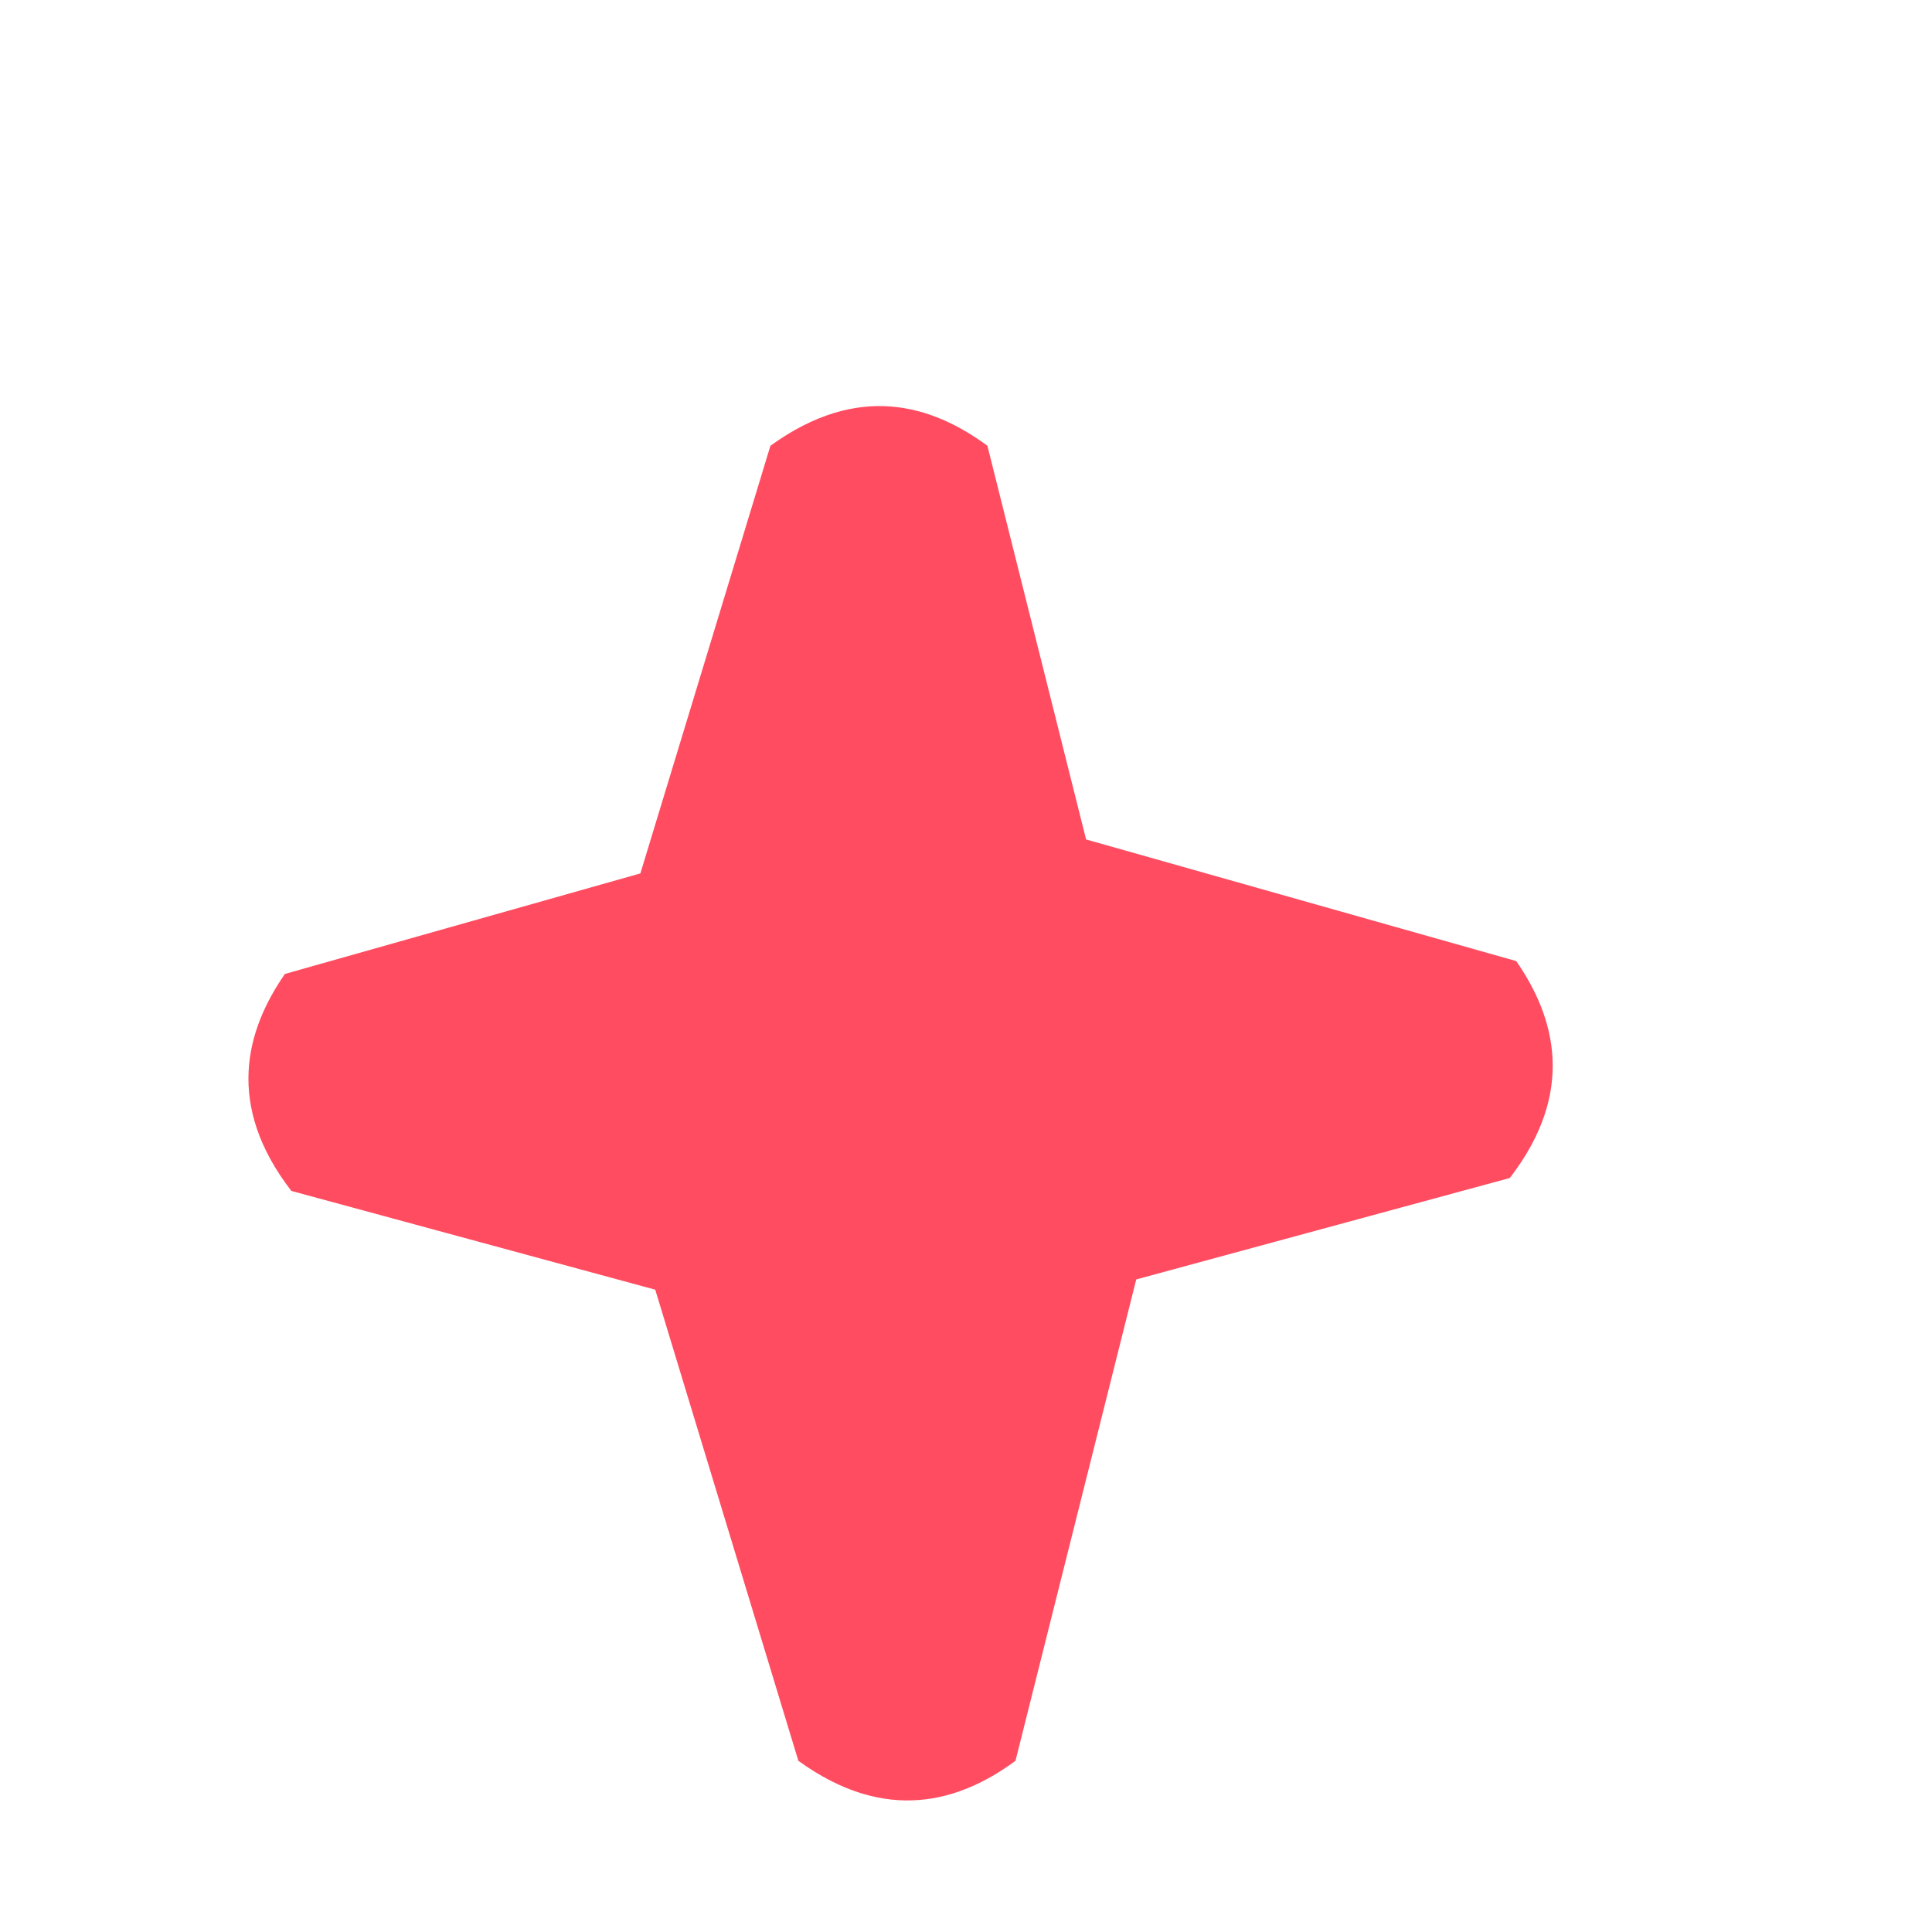
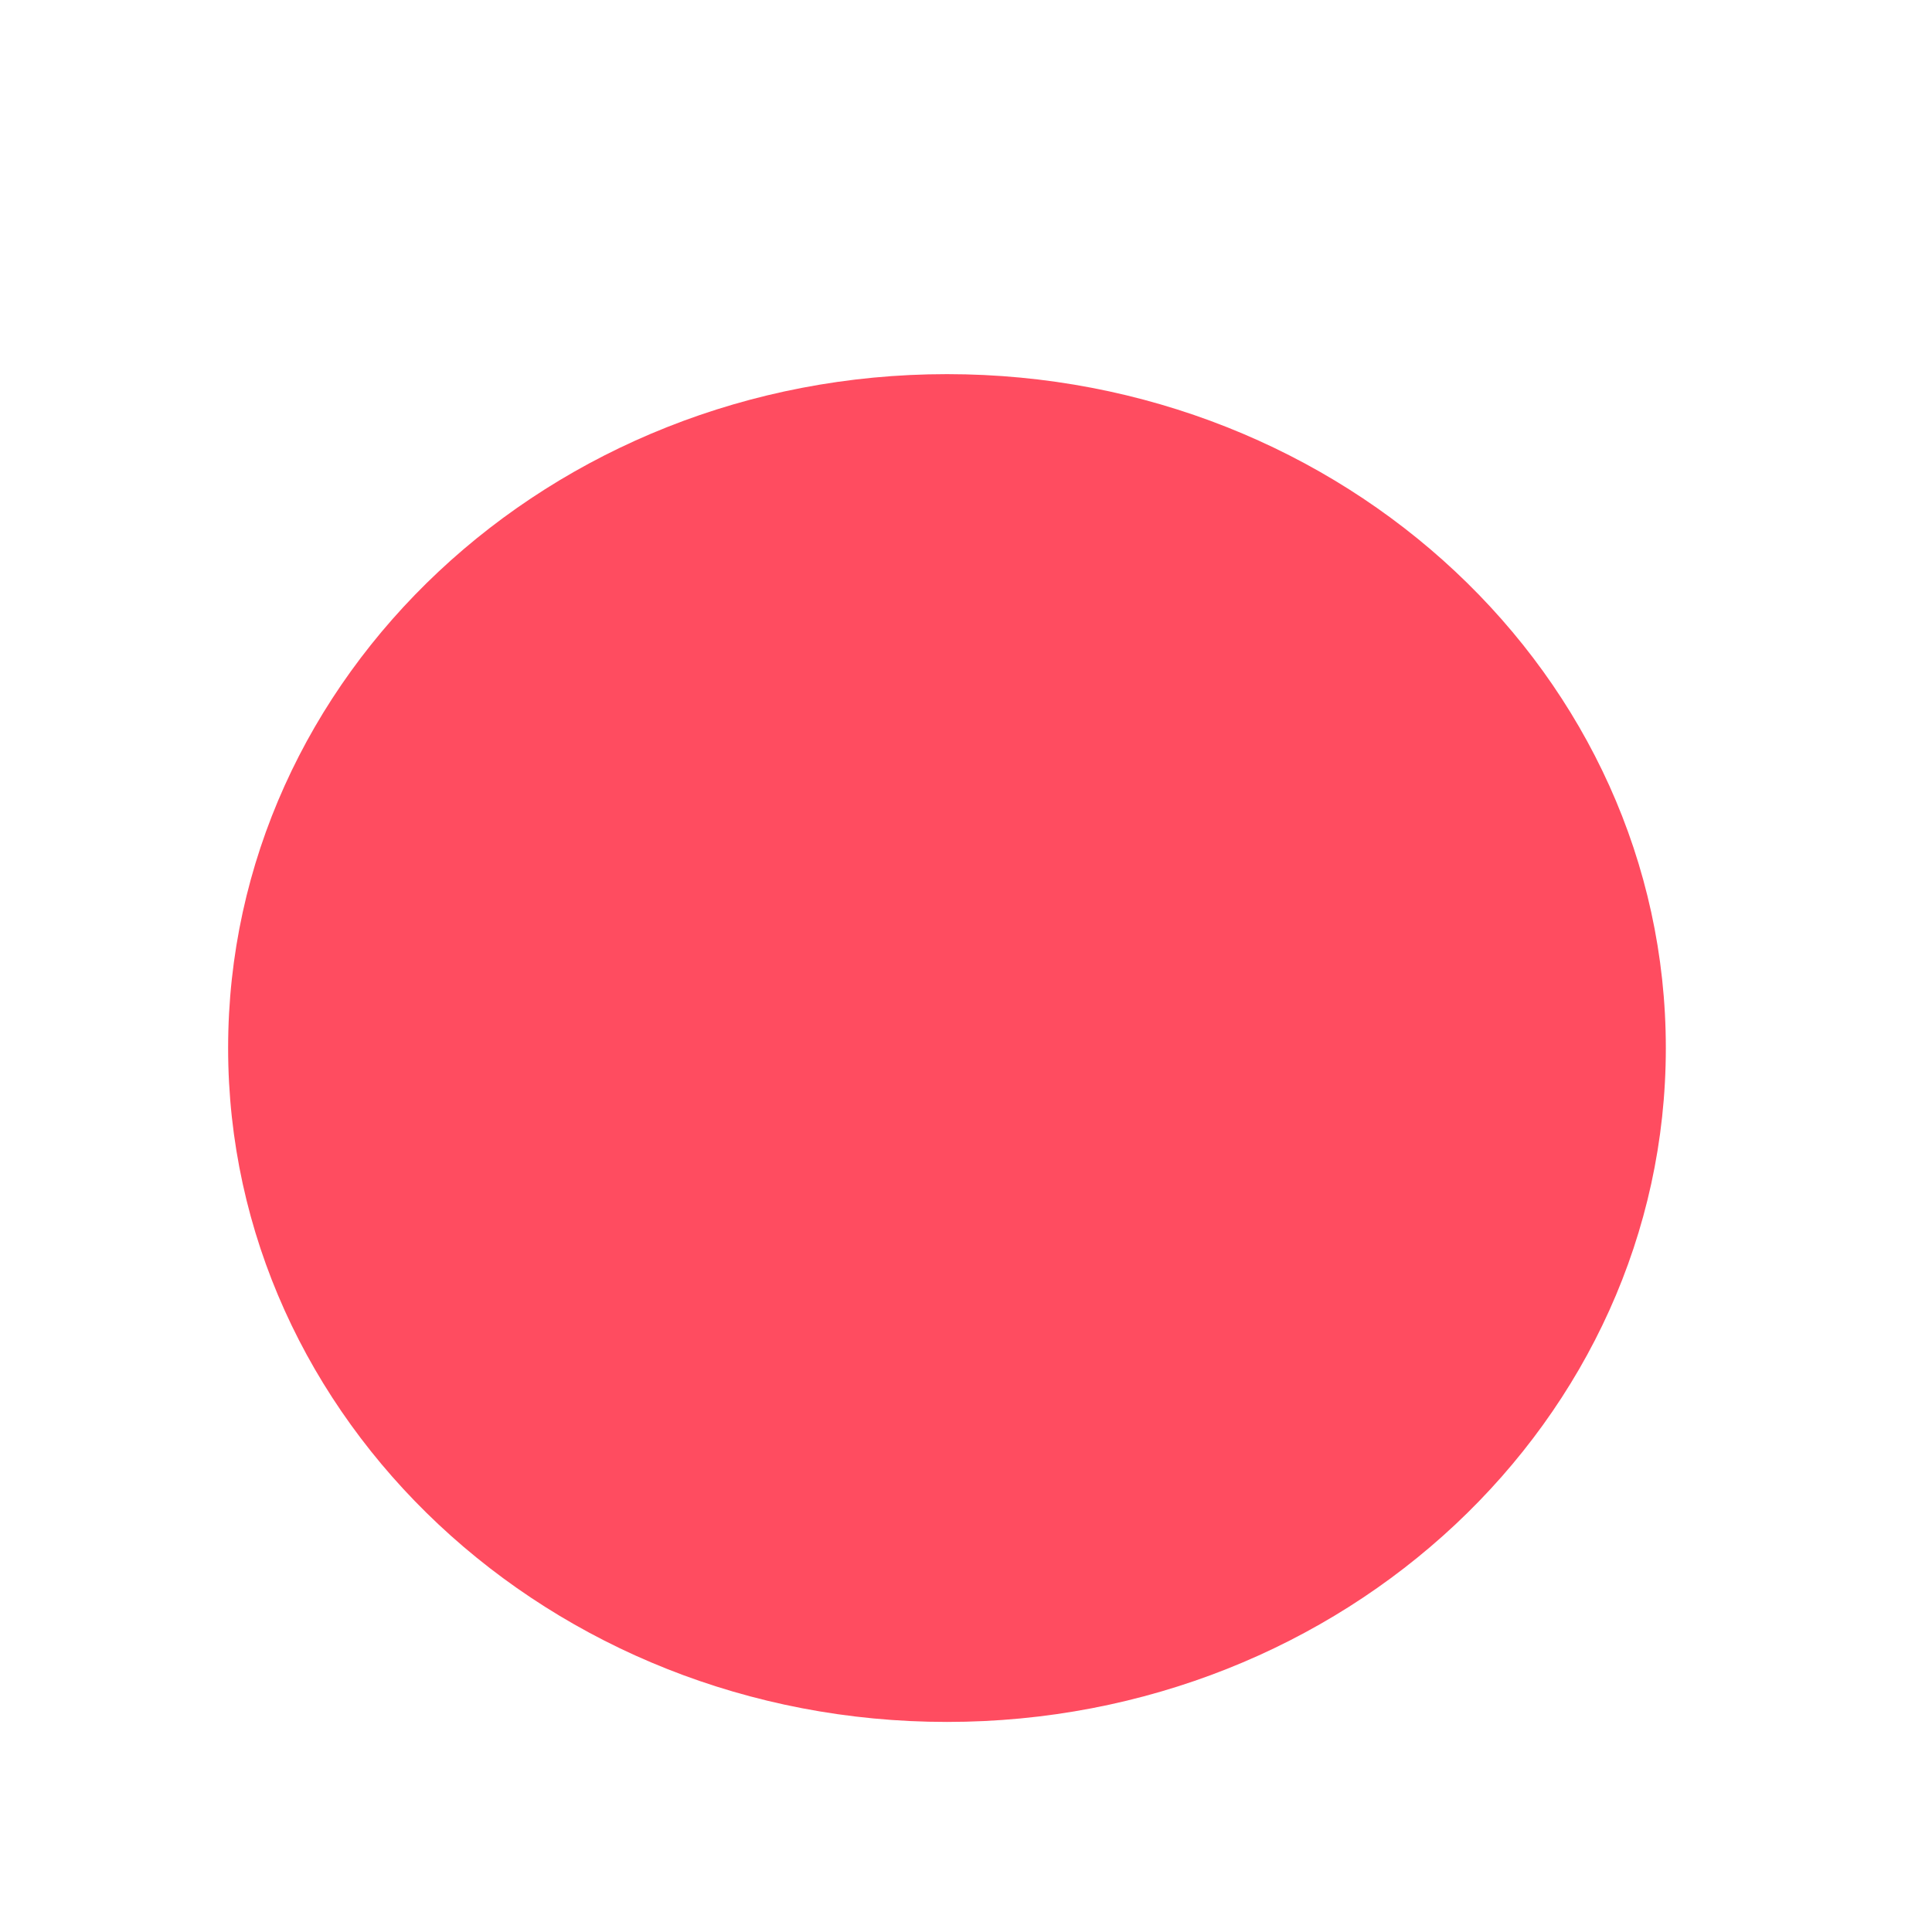
<svg xmlns="http://www.w3.org/2000/svg" width="26px" height="26px" viewBox="0 0 26 26" version="1.1" id="svg14">
  <defs id="defs18" />
-   <path style="fill:#ff4c60;fill-opacity:1;stroke:none;stroke-width:0.666px;stroke-linecap:butt;stroke-linejoin:miter;stroke-opacity:1" d="m 11.993,5.471 c -0.49,-0.039 -1.033,0.099 -1.625,0.528 L 8.618,11.754 3.834,13.107 c -0.525,0.758 -0.806,1.763 0.087,2.92 l 4.897,1.329 1.926,6.34 c 1.184,0.858 2.179,0.548 2.922,0 l 1.625,-6.478 5.027,-1.365 c 0.893,-1.157 0.612,-2.161 0.087,-2.919 L 14.616,11.297 13.288,5.999 C 12.916,5.725 12.482,5.51 11.993,5.471 Z" id="path1985" />
+   <ellipse style="opacity:1;vector-effect:none;fill:#ff4c60;fill-opacity:1;fill-rule:evenodd;stroke:none;stroke-width:1;stroke-linecap:butt;stroke-linejoin:miter;stroke-miterlimit:4;stroke-dasharray:none;stroke-dashoffset:0;stroke-opacity:1" id="path1850" cx="12.744" cy="14.104" rx="9.674" ry="9.069" />
</svg>
